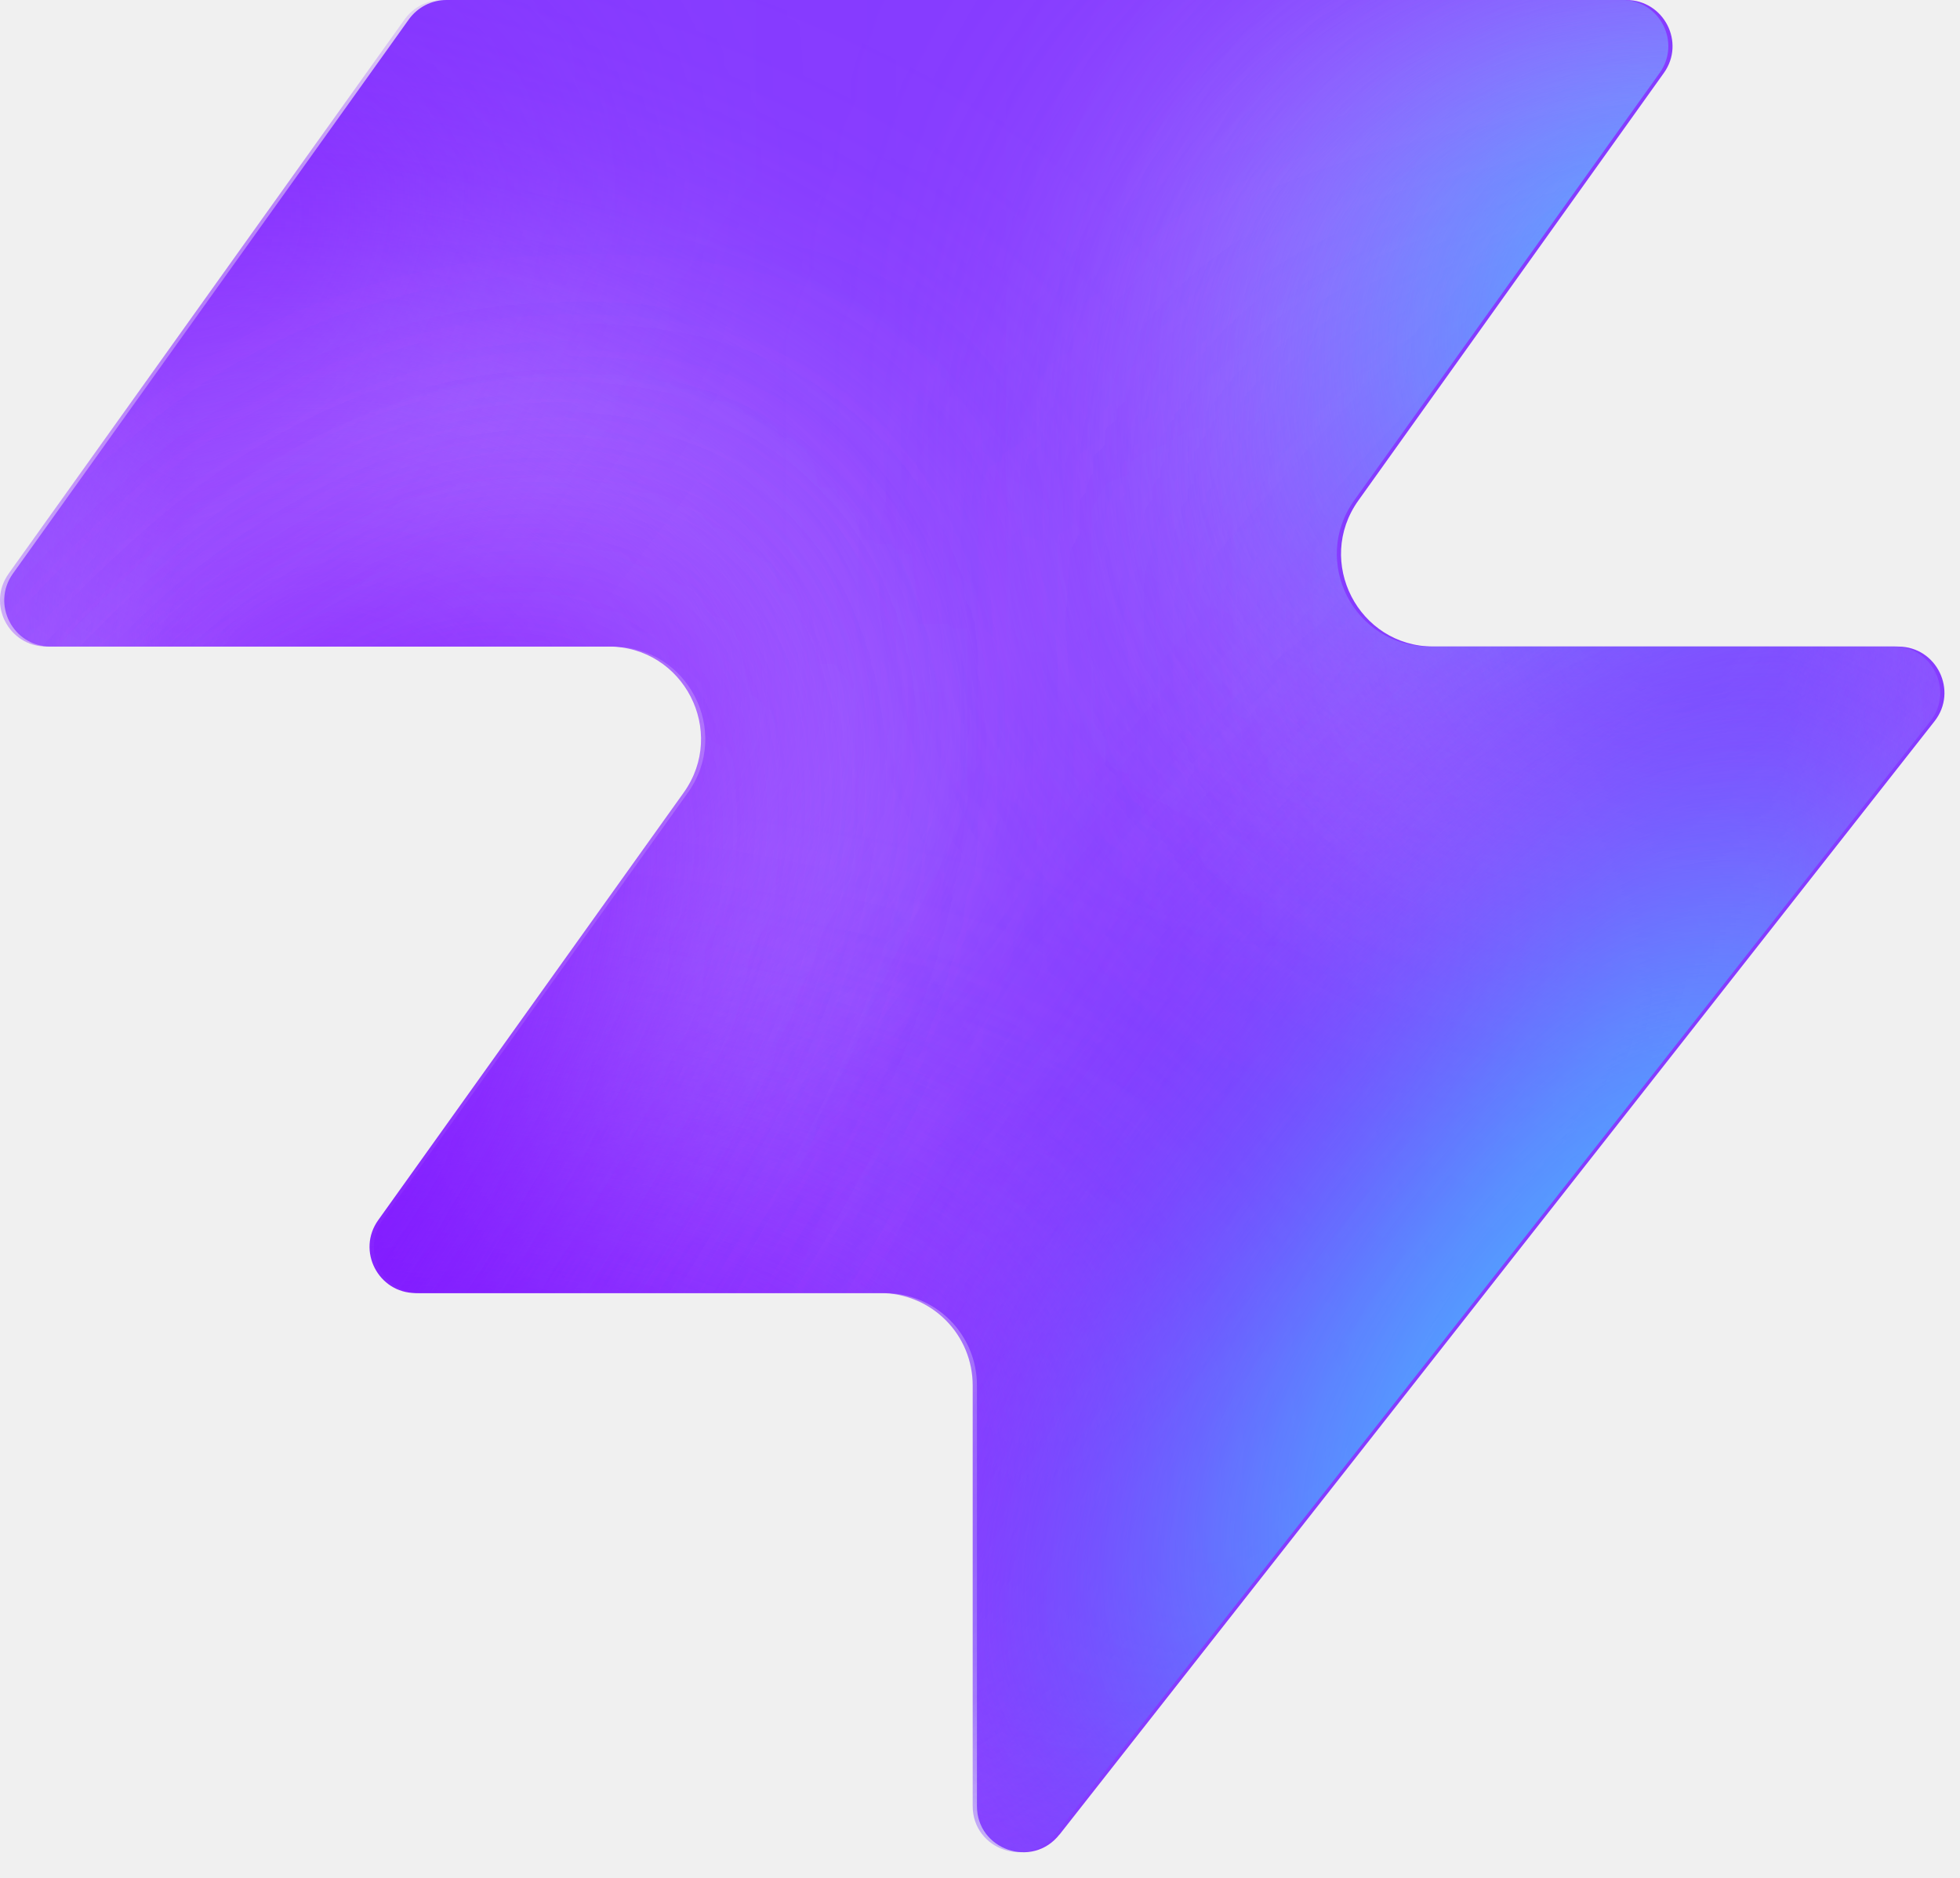
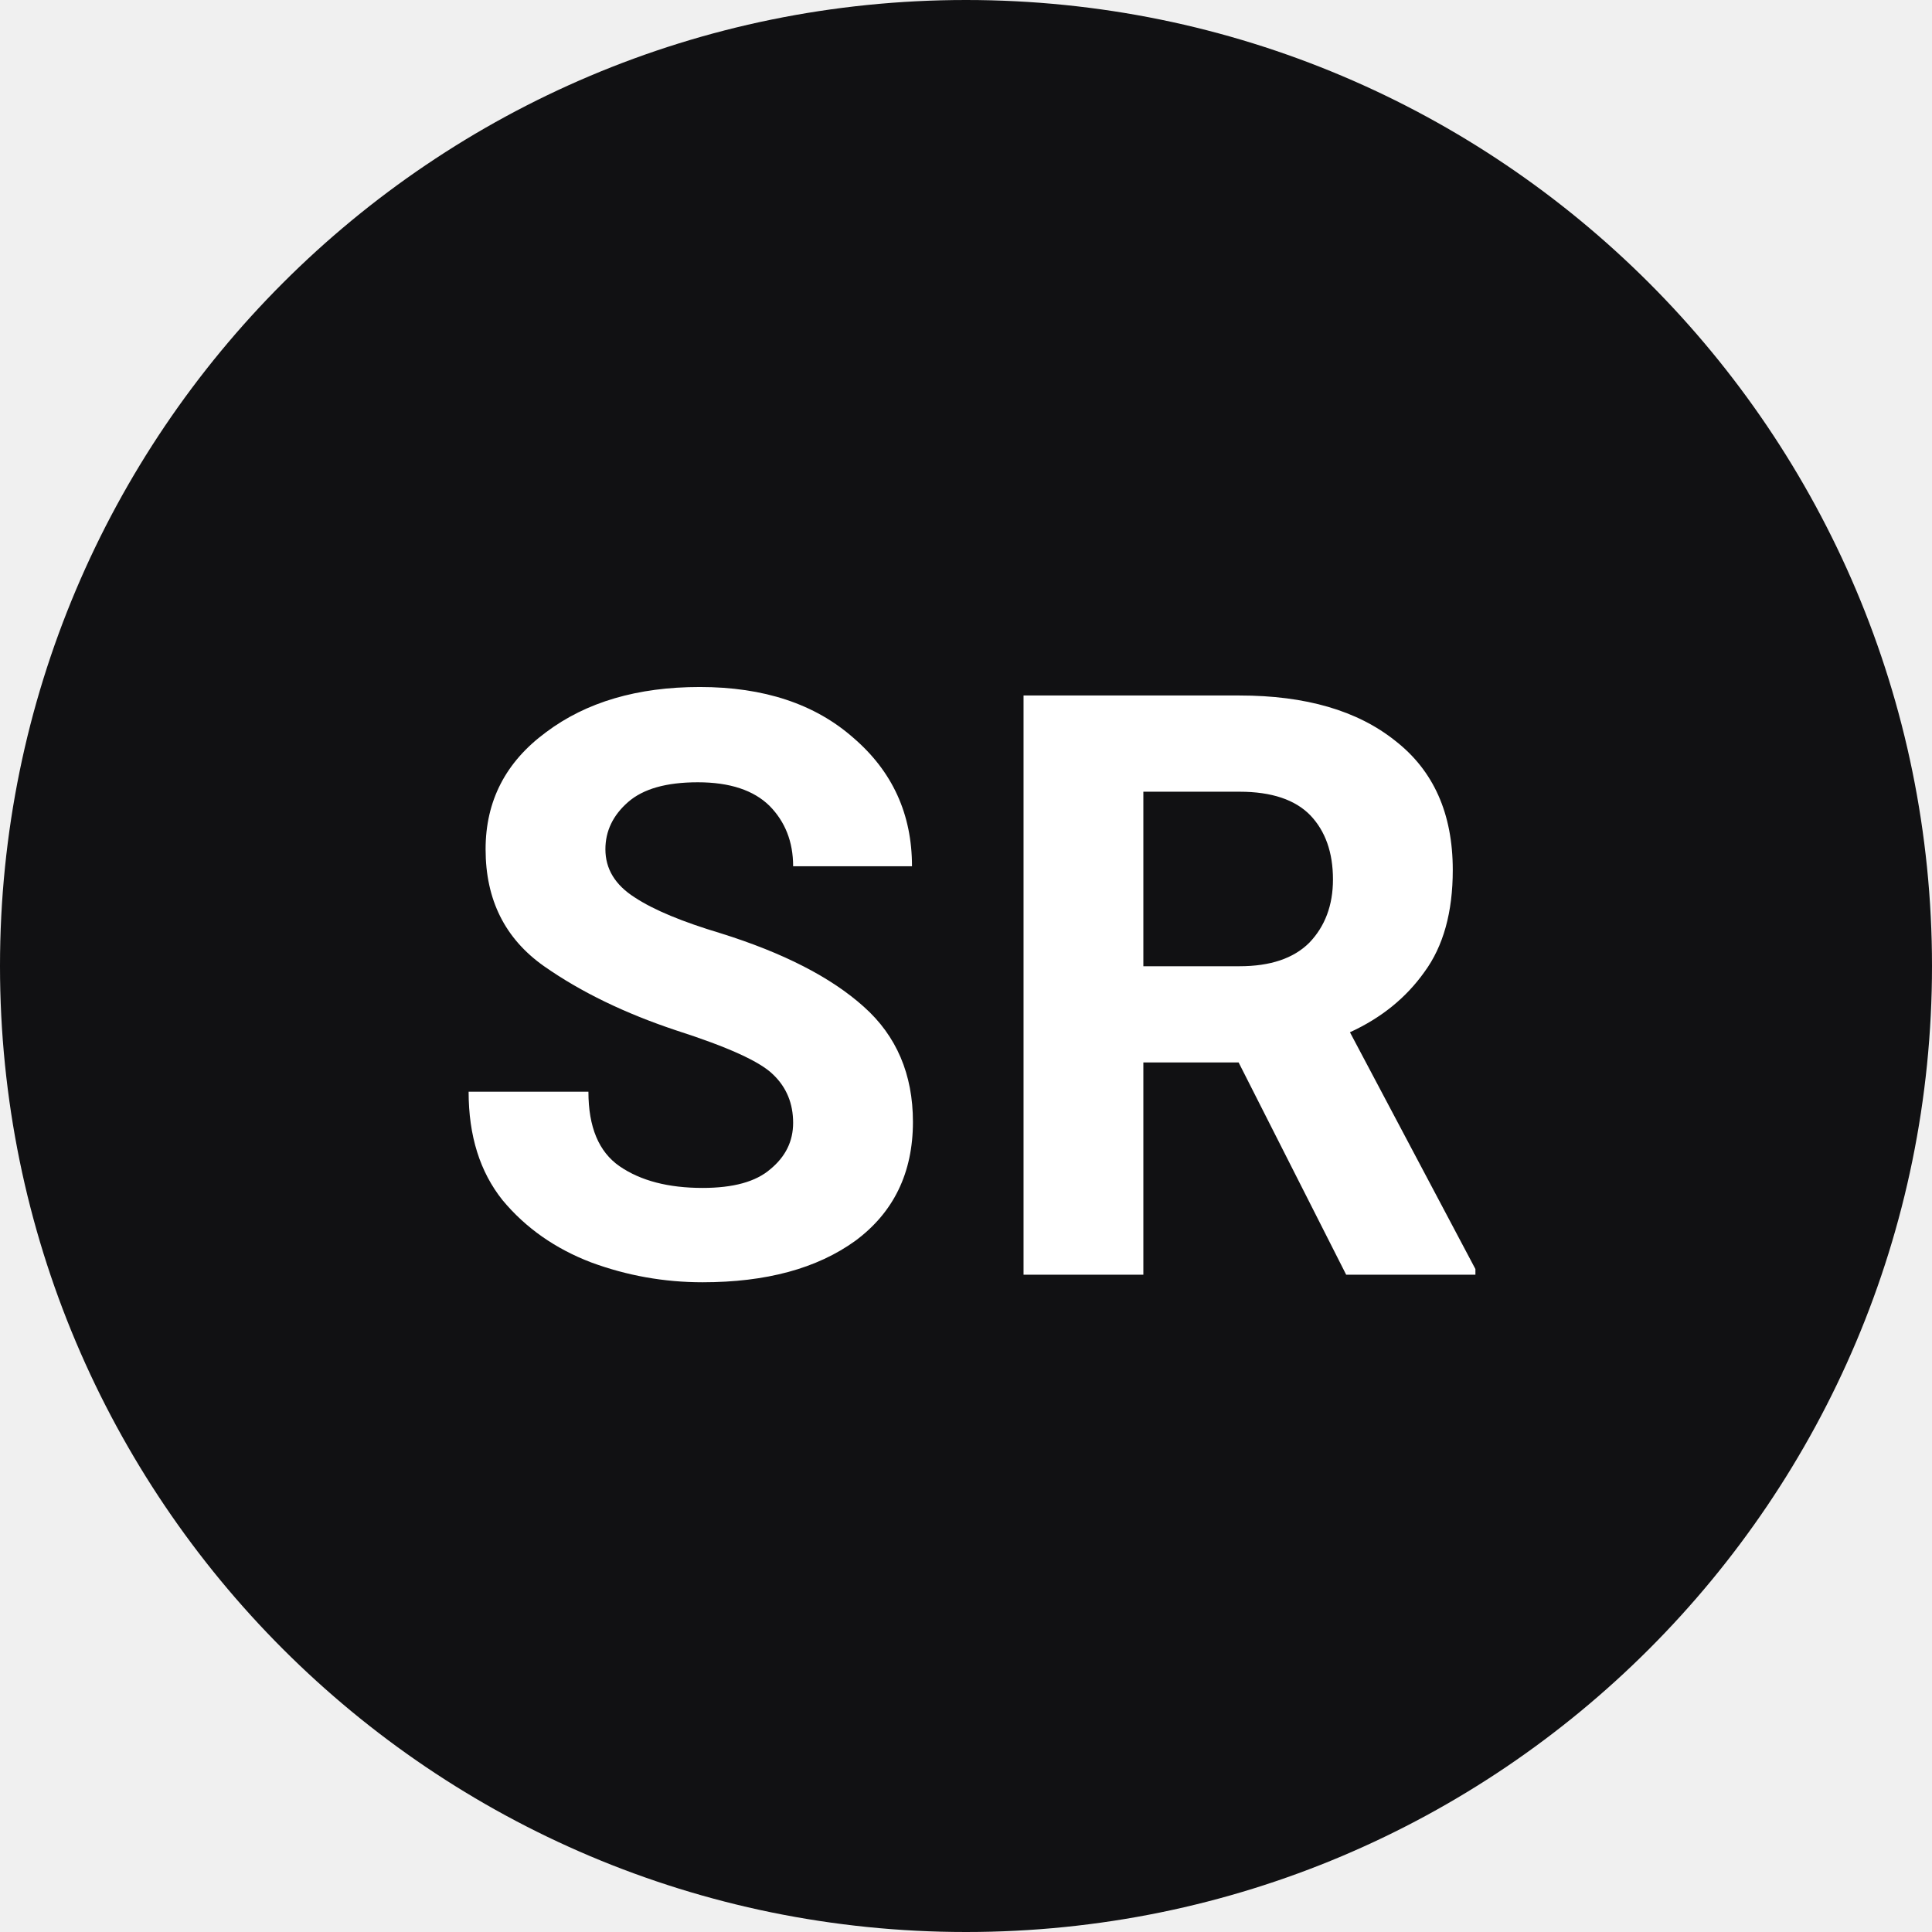
- <svg xmlns="http://www.w3.org/2000/svg" width="48" height="46" fill="none" viewBox="0 0 48 46">
-   <path fill="#863bff" d="M25.946 44.938c-.664.845-2.021.375-2.021-.698V33.937a2.26 2.26 0 0 0-2.262-2.262H10.287c-.92 0-1.456-1.04-.92-1.788l7.48-10.471c1.07-1.497 0-3.578-1.842-3.578H1.237c-.92 0-1.456-1.04-.92-1.788L10.013.474c.214-.297.556-.474.92-.474h28.894c.92 0 1.456 1.04.92 1.788l-7.48 10.471c-1.07 1.498 0 3.579 1.842 3.579h11.377c.943 0 1.473 1.088.89 1.83L25.947 44.94z" style="fill:#863bff;fill:color(display-p3 .525 .23 1);fill-opacity:1" />
-   <mask id="a" width="48" height="46" x="0" y="0" maskUnits="userSpaceOnUse" style="mask-type:alpha">
-     <path fill="#000" d="M25.842 44.938c-.664.844-2.021.375-2.021-.698V33.937a2.26 2.26 0 0 0-2.262-2.262H10.183c-.92 0-1.456-1.04-.92-1.788l7.48-10.471c1.07-1.498 0-3.579-1.842-3.579H1.133c-.92 0-1.456-1.04-.92-1.787L9.91.473c.214-.297.556-.474.92-.474h28.894c.92 0 1.456 1.04.92 1.788l-7.48 10.471c-1.07 1.498 0 3.578 1.842 3.578h11.377c.943 0 1.473 1.088.89 1.832L25.843 44.94z" style="fill:#000;fill-opacity:1" />
-   </mask>
-   <g mask="url(#a)">
-     <g filter="url(#b)">
-       <ellipse cx="5.508" cy="14.704" fill="#ede6ff" rx="5.508" ry="14.704" style="fill:#ede6ff;fill:color(display-p3 .927 .903 1);fill-opacity:1" transform="matrix(.00324 1 1 -.00324 -4.47 31.516)" />
-     </g>
-     <g filter="url(#c)">
-       <ellipse cx="10.399" cy="29.851" fill="#ede6ff" rx="10.399" ry="29.851" style="fill:#ede6ff;fill:color(display-p3 .927 .903 1);fill-opacity:1" transform="matrix(.00324 1 1 -.00324 -39.328 7.883)" />
-     </g>
-     <g filter="url(#d)">
-       <ellipse cx="5.508" cy="30.487" fill="#7e14ff" rx="5.508" ry="30.487" style="fill:#7e14ff;fill:color(display-p3 .492 .077 1);fill-opacity:1" transform="rotate(89.814 -25.913 -14.639)scale(1 -1)" />
-     </g>
-     <g filter="url(#e)">
-       <ellipse cx="5.508" cy="30.599" fill="#7e14ff" rx="5.508" ry="30.599" style="fill:#7e14ff;fill:color(display-p3 .492 .077 1);fill-opacity:1" transform="rotate(89.814 -32.644 -3.334)scale(1 -1)" />
-     </g>
-     <g filter="url(#f)">
-       <ellipse cx="5.508" cy="30.599" fill="#7e14ff" rx="5.508" ry="30.599" style="fill:#7e14ff;fill:color(display-p3 .492 .077 1);fill-opacity:1" transform="matrix(.00324 1 1 -.00324 -34.34 30.47)" />
-     </g>
-     <g filter="url(#g)">
-       <ellipse cx="14.072" cy="22.078" fill="#ede6ff" rx="14.072" ry="22.078" style="fill:#ede6ff;fill:color(display-p3 .927 .903 1);fill-opacity:1" transform="rotate(93.35 24.506 48.493)scale(-1 1)" />
-     </g>
-     <g filter="url(#h)">
-       <ellipse cx="3.47" cy="21.501" fill="#7e14ff" rx="3.47" ry="21.501" style="fill:#7e14ff;fill:color(display-p3 .492 .077 1);fill-opacity:1" transform="rotate(89.009 28.708 47.59)scale(-1 1)" />
-     </g>
-     <g filter="url(#i)">
-       <ellipse cx="3.47" cy="21.501" fill="#7e14ff" rx="3.47" ry="21.501" style="fill:#7e14ff;fill:color(display-p3 .492 .077 1);fill-opacity:1" transform="rotate(89.009 28.708 47.59)scale(-1 1)" />
-     </g>
-     <g filter="url(#j)">
-       <ellipse cx=".387" cy="8.972" fill="#7e14ff" rx="4.407" ry="29.108" style="fill:#7e14ff;fill:color(display-p3 .492 .077 1);fill-opacity:1" transform="rotate(39.51 .387 8.972)" />
-     </g>
-     <g filter="url(#k)">
-       <ellipse cx="47.523" cy="-6.092" fill="#7e14ff" rx="4.407" ry="29.108" style="fill:#7e14ff;fill:color(display-p3 .492 .077 1);fill-opacity:1" transform="rotate(37.892 47.523 -6.092)" />
-     </g>
-     <g filter="url(#l)">
-       <ellipse cx="41.412" cy="6.333" fill="#47bfff" rx="5.971" ry="9.665" style="fill:#47bfff;fill:color(display-p3 .28 .748 1);fill-opacity:1" transform="rotate(37.892 41.412 6.333)" />
-     </g>
-     <g filter="url(#m)">
-       <ellipse cx="-1.879" cy="38.332" fill="#7e14ff" rx="4.407" ry="29.108" style="fill:#7e14ff;fill:color(display-p3 .492 .077 1);fill-opacity:1" transform="rotate(37.892 -1.88 38.332)" />
-     </g>
-     <g filter="url(#n)">
-       <ellipse cx="-1.879" cy="38.332" fill="#7e14ff" rx="4.407" ry="29.108" style="fill:#7e14ff;fill:color(display-p3 .492 .077 1);fill-opacity:1" transform="rotate(37.892 -1.88 38.332)" />
-     </g>
-     <g filter="url(#o)">
-       <ellipse cx="35.651" cy="29.907" fill="#7e14ff" rx="4.407" ry="29.108" style="fill:#7e14ff;fill:color(display-p3 .492 .077 1);fill-opacity:1" transform="rotate(37.892 35.651 29.907)" />
-     </g>
-     <g filter="url(#p)">
-       <ellipse cx="38.418" cy="32.4" fill="#47bfff" rx="5.971" ry="15.297" style="fill:#47bfff;fill:color(display-p3 .28 .748 1);fill-opacity:1" transform="rotate(37.892 38.418 32.4)" />
-     </g>
-   </g>
-   <defs>
-     <filter id="b" width="60.045" height="41.654" x="-19.77" y="16.149" color-interpolation-filters="sRGB" filterUnits="userSpaceOnUse">
-       <feFlood flood-opacity="0" result="BackgroundImageFix" />
-       <feBlend in="SourceGraphic" in2="BackgroundImageFix" result="shape" />
-       <feGaussianBlur result="effect1_foregroundBlur_2002_17158" stdDeviation="7.659" />
-     </filter>
-     <filter id="c" width="90.34" height="51.437" x="-54.613" y="-7.533" color-interpolation-filters="sRGB" filterUnits="userSpaceOnUse">
-       <feFlood flood-opacity="0" result="BackgroundImageFix" />
-       <feBlend in="SourceGraphic" in2="BackgroundImageFix" result="shape" />
-       <feGaussianBlur result="effect1_foregroundBlur_2002_17158" stdDeviation="7.659" />
-     </filter>
-     <filter id="d" width="79.355" height="29.4" x="-49.64" y="2.03" color-interpolation-filters="sRGB" filterUnits="userSpaceOnUse">
-       <feFlood flood-opacity="0" result="BackgroundImageFix" />
-       <feBlend in="SourceGraphic" in2="BackgroundImageFix" result="shape" />
-       <feGaussianBlur result="effect1_foregroundBlur_2002_17158" stdDeviation="4.596" />
-     </filter>
-     <filter id="e" width="79.579" height="29.4" x="-45.045" y="20.029" color-interpolation-filters="sRGB" filterUnits="userSpaceOnUse">
-       <feFlood flood-opacity="0" result="BackgroundImageFix" />
-       <feBlend in="SourceGraphic" in2="BackgroundImageFix" result="shape" />
-       <feGaussianBlur result="effect1_foregroundBlur_2002_17158" stdDeviation="4.596" />
-     </filter>
-     <filter id="f" width="79.579" height="29.4" x="-43.513" y="21.178" color-interpolation-filters="sRGB" filterUnits="userSpaceOnUse">
-       <feFlood flood-opacity="0" result="BackgroundImageFix" />
-       <feBlend in="SourceGraphic" in2="BackgroundImageFix" result="shape" />
-       <feGaussianBlur result="effect1_foregroundBlur_2002_17158" stdDeviation="4.596" />
-     </filter>
-     <filter id="g" width="74.749" height="58.852" x="15.756" y="-17.901" color-interpolation-filters="sRGB" filterUnits="userSpaceOnUse">
-       <feFlood flood-opacity="0" result="BackgroundImageFix" />
-       <feBlend in="SourceGraphic" in2="BackgroundImageFix" result="shape" />
-       <feGaussianBlur result="effect1_foregroundBlur_2002_17158" stdDeviation="7.659" />
-     </filter>
-     <filter id="h" width="61.377" height="25.362" x="23.548" y="2.284" color-interpolation-filters="sRGB" filterUnits="userSpaceOnUse">
-       <feFlood flood-opacity="0" result="BackgroundImageFix" />
-       <feBlend in="SourceGraphic" in2="BackgroundImageFix" result="shape" />
-       <feGaussianBlur result="effect1_foregroundBlur_2002_17158" stdDeviation="4.596" />
-     </filter>
-     <filter id="i" width="61.377" height="25.362" x="23.548" y="2.284" color-interpolation-filters="sRGB" filterUnits="userSpaceOnUse">
-       <feFlood flood-opacity="0" result="BackgroundImageFix" />
-       <feBlend in="SourceGraphic" in2="BackgroundImageFix" result="shape" />
-       <feGaussianBlur result="effect1_foregroundBlur_2002_17158" stdDeviation="4.596" />
-     </filter>
-     <filter id="j" width="56.045" height="63.649" x="-27.636" y="-22.853" color-interpolation-filters="sRGB" filterUnits="userSpaceOnUse">
-       <feFlood flood-opacity="0" result="BackgroundImageFix" />
-       <feBlend in="SourceGraphic" in2="BackgroundImageFix" result="shape" />
-       <feGaussianBlur result="effect1_foregroundBlur_2002_17158" stdDeviation="4.596" />
-     </filter>
-     <filter id="k" width="54.814" height="64.646" x="20.116" y="-38.415" color-interpolation-filters="sRGB" filterUnits="userSpaceOnUse">
-       <feFlood flood-opacity="0" result="BackgroundImageFix" />
-       <feBlend in="SourceGraphic" in2="BackgroundImageFix" result="shape" />
-       <feGaussianBlur result="effect1_foregroundBlur_2002_17158" stdDeviation="4.596" />
-     </filter>
-     <filter id="l" width="33.541" height="35.313" x="24.641" y="-11.323" color-interpolation-filters="sRGB" filterUnits="userSpaceOnUse">
-       <feFlood flood-opacity="0" result="BackgroundImageFix" />
-       <feBlend in="SourceGraphic" in2="BackgroundImageFix" result="shape" />
-       <feGaussianBlur result="effect1_foregroundBlur_2002_17158" stdDeviation="4.596" />
-     </filter>
-     <filter id="m" width="54.814" height="64.646" x="-29.286" y="6.009" color-interpolation-filters="sRGB" filterUnits="userSpaceOnUse">
-       <feFlood flood-opacity="0" result="BackgroundImageFix" />
-       <feBlend in="SourceGraphic" in2="BackgroundImageFix" result="shape" />
-       <feGaussianBlur result="effect1_foregroundBlur_2002_17158" stdDeviation="4.596" />
-     </filter>
-     <filter id="n" width="54.814" height="64.646" x="-29.286" y="6.009" color-interpolation-filters="sRGB" filterUnits="userSpaceOnUse">
-       <feFlood flood-opacity="0" result="BackgroundImageFix" />
-       <feBlend in="SourceGraphic" in2="BackgroundImageFix" result="shape" />
-       <feGaussianBlur result="effect1_foregroundBlur_2002_17158" stdDeviation="4.596" />
-     </filter>
-     <filter id="o" width="54.814" height="64.646" x="8.244" y="-2.416" color-interpolation-filters="sRGB" filterUnits="userSpaceOnUse">
-       <feFlood flood-opacity="0" result="BackgroundImageFix" />
-       <feBlend in="SourceGraphic" in2="BackgroundImageFix" result="shape" />
-       <feGaussianBlur result="effect1_foregroundBlur_2002_17158" stdDeviation="4.596" />
-     </filter>
-     <filter id="p" width="39.409" height="43.623" x="18.713" y="10.588" color-interpolation-filters="sRGB" filterUnits="userSpaceOnUse">
-       <feFlood flood-opacity="0" result="BackgroundImageFix" />
-       <feBlend in="SourceGraphic" in2="BackgroundImageFix" result="shape" />
-       <feGaussianBlur result="effect1_foregroundBlur_2002_17158" stdDeviation="4.596" />
-     </filter>
-   </defs>
+ <svg xmlns="http://www.w3.org/2000/svg" viewBox="0 0 32 32" role="img" aria-label="SR">
+   <style>
+     .disc { fill: #111113; }
+     .mark { fill: #ffffff; }
+     @media (prefers-color-scheme: dark) {
+       .disc { fill: #f2f2f2; }
+       .mark { fill: #0e0e0f; }
+     }
+   </style>
+   <rect class="disc" width="32" height="32" rx="16" />
+   <text class="mark" x="16" y="16.5" text-anchor="middle" dominant-baseline="central" font-family="system-ui, -apple-system, 'Segoe UI', Roboto, Helvetica, Arial, sans-serif" font-size="13.5" font-weight="700" letter-spacing="0.5">SR</text>
</svg>
